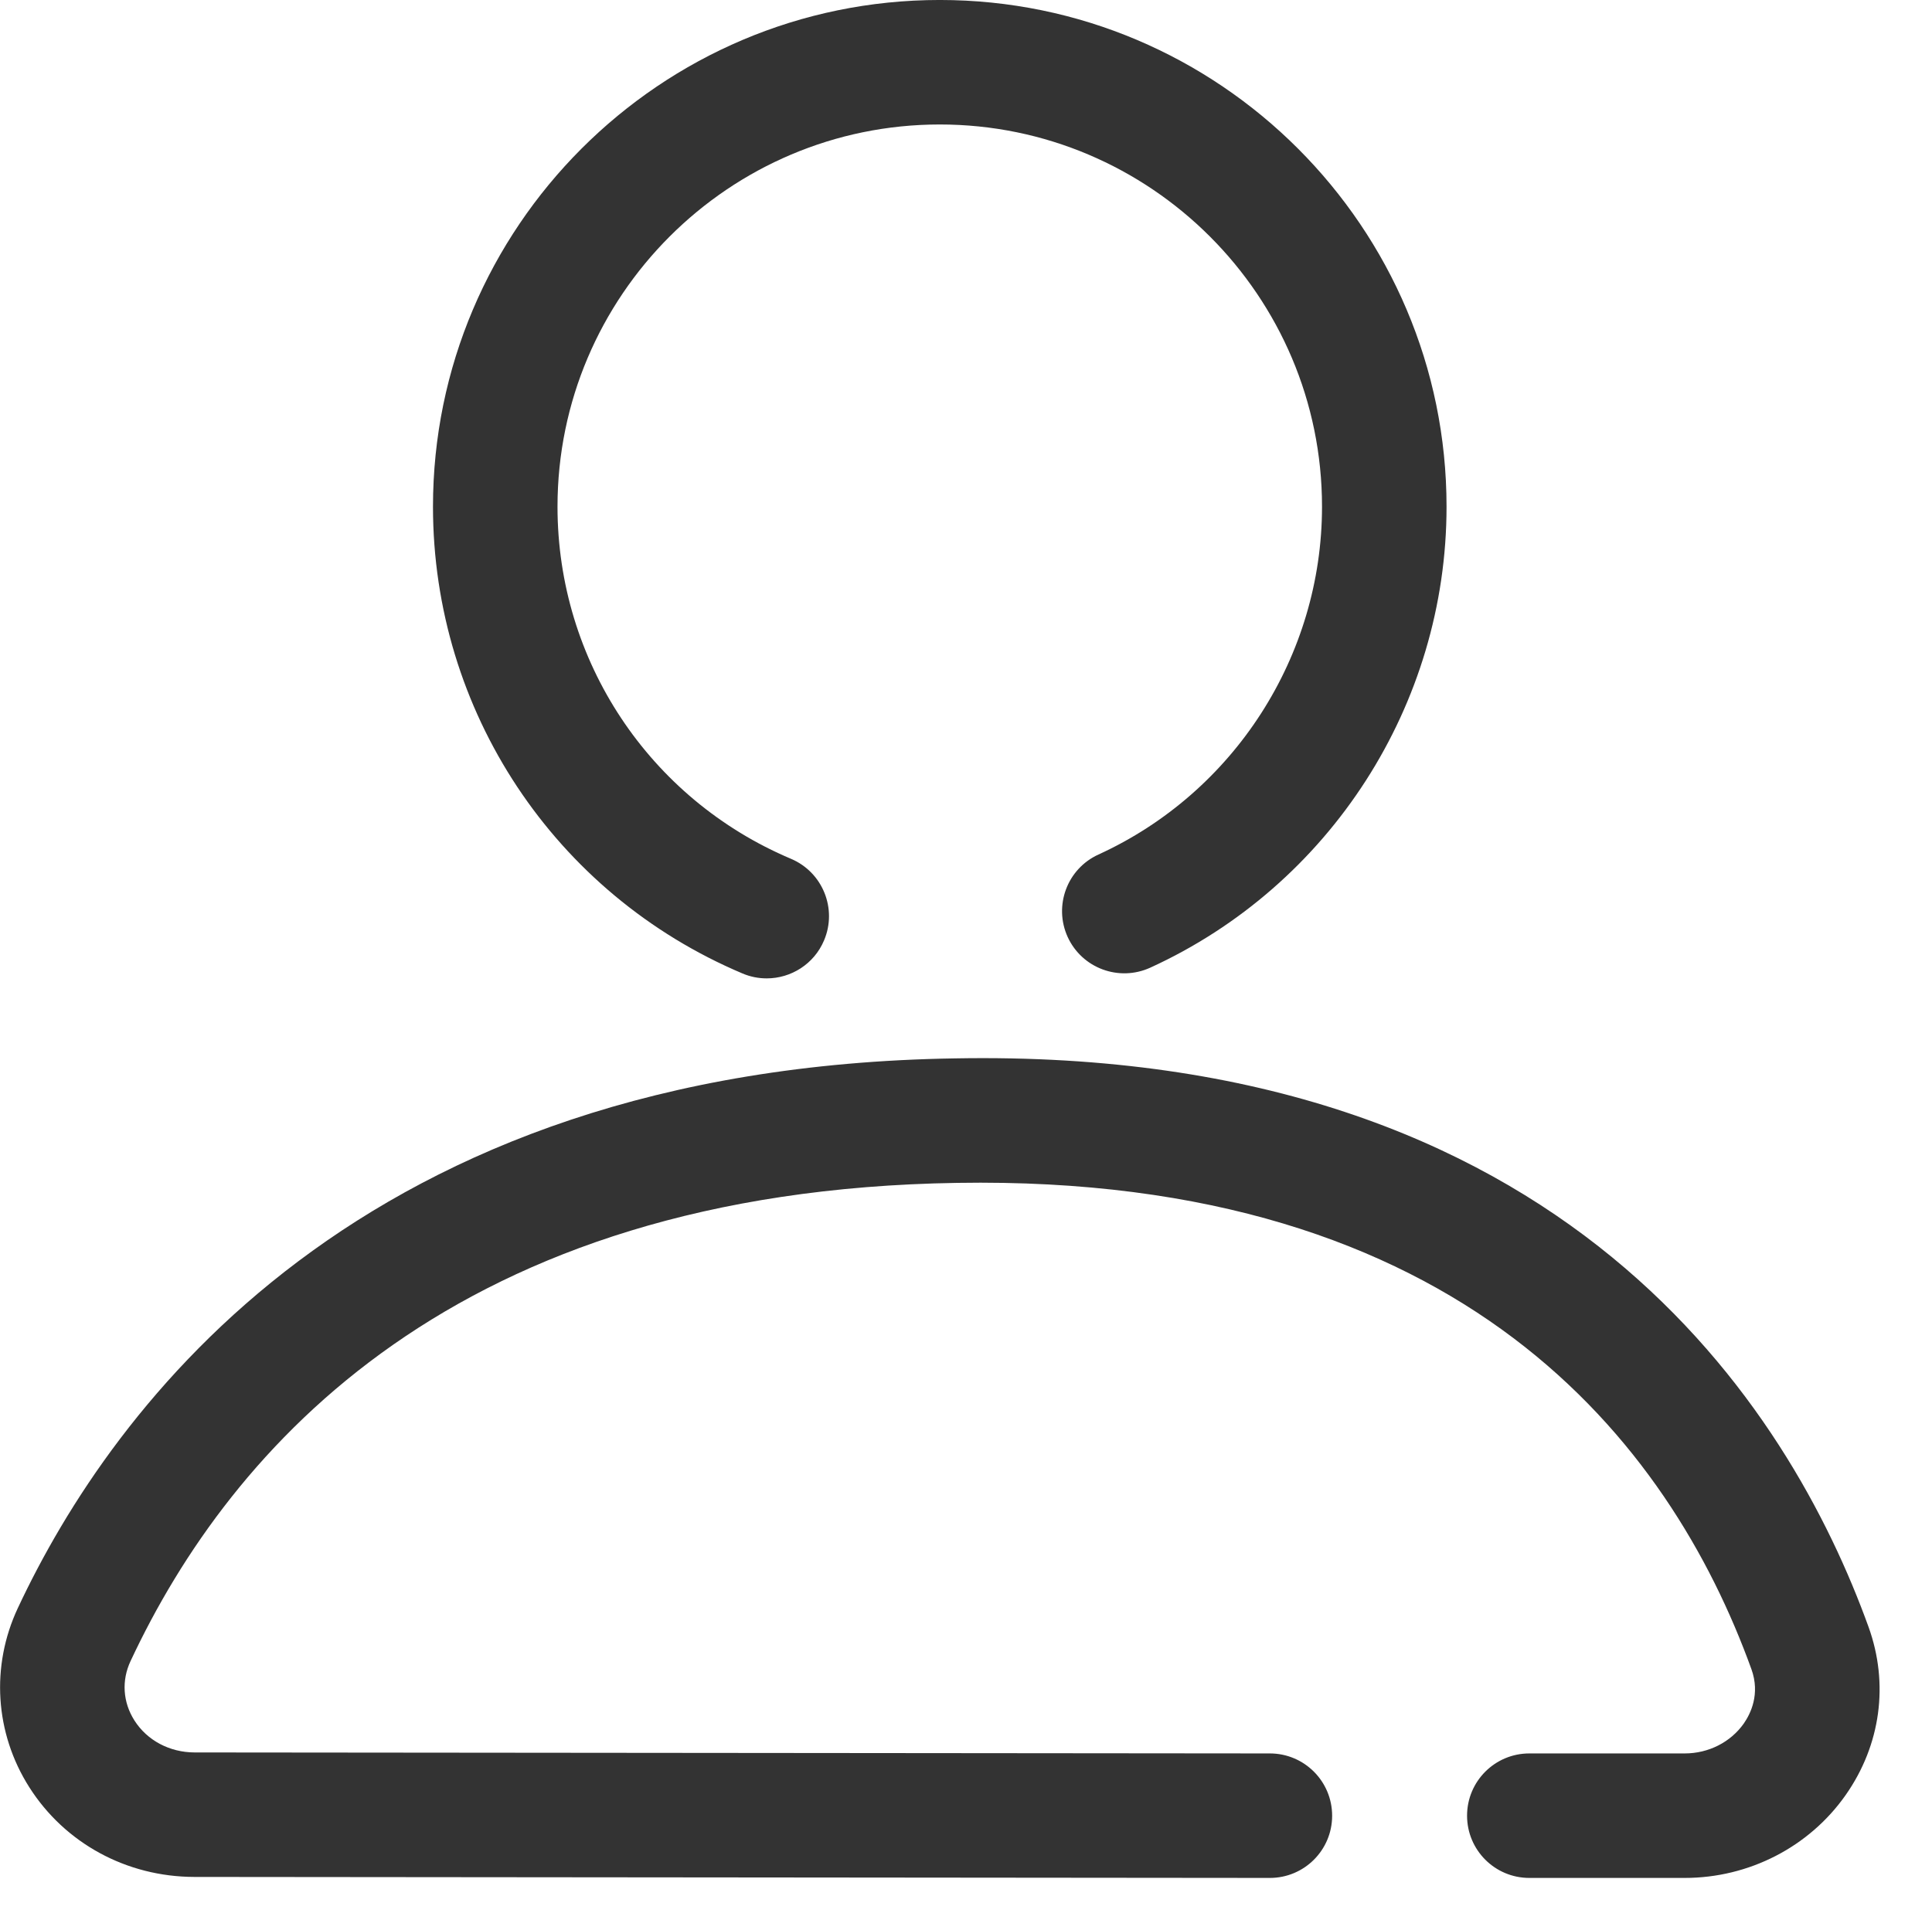
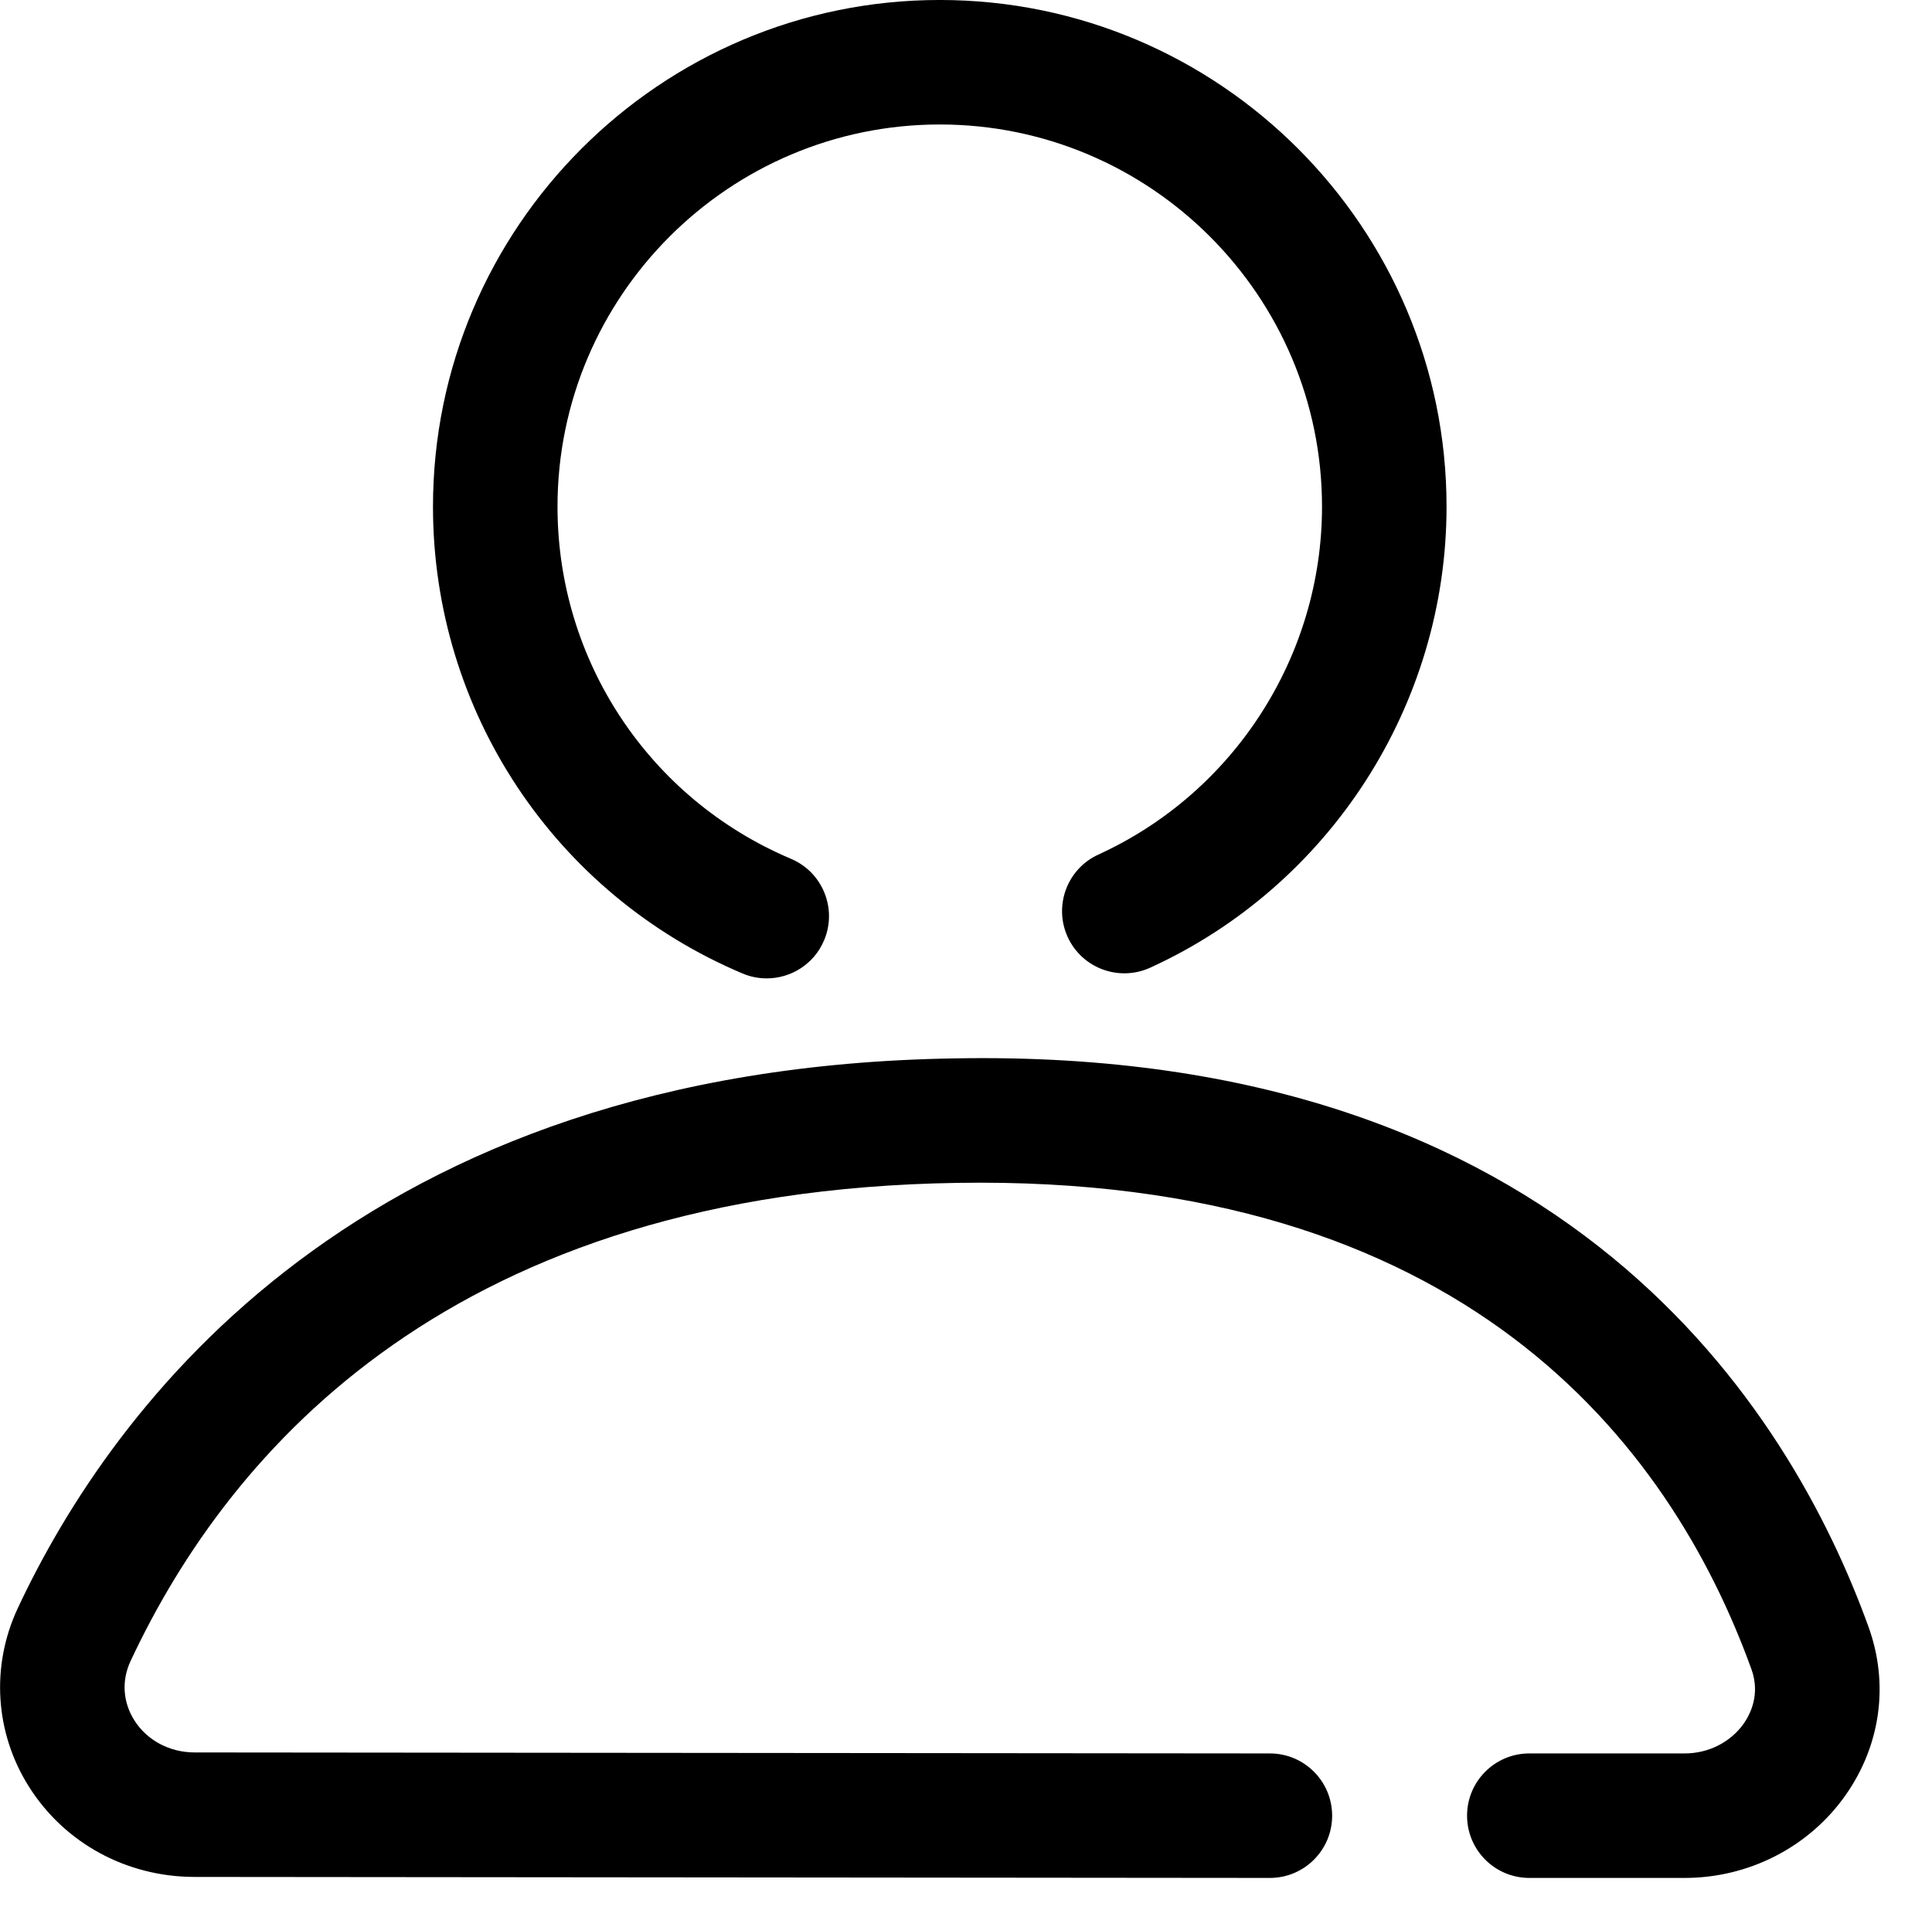
<svg xmlns="http://www.w3.org/2000/svg" t="1665743450438" class="icon" viewBox="0 0 1025 1024" version="1.1" p-id="7474" width="200.195" height="200">
-   <path d="M406.766 519.191C402.472 519.191 398.112 518.365 393.917 516.582 294.16 474.432 229.714 377.185 229.714 268.873 229.714 120.624 350.347-0.01 498.596-0.01 646.845-0.01 767.446 120.624 767.446 268.873 767.446 373.849 705.741 469.874 610.245 513.51 593.63 521.074 574.042 513.807 566.444 497.225 558.88 480.609 566.18 461.021 582.795 453.457 654.839 420.524 701.381 348.051 701.381 268.873 701.381 157.025 610.41 66.055 498.596 66.055 386.782 66.055 295.778 157.025 295.778 268.873 295.778 350.594 344.402 423.926 419.649 455.736 436.429 462.838 444.324 482.228 437.189 499.041 431.871 511.627 419.649 519.191 406.766 519.191" p-id="7475" fill="#333333" />
-   <path d="M673.72 996.547 673.687 996.547 103.088 996.018C67.149 995.952 34.414 978.148 15.519 948.386-2.715 919.681-4.961 884.171 9.441 853.385 59.485 746.526 190.623 566.533 506.709 561.644 831.614 555.698 949.804 748.475 991.325 863.328 1002.226 893.486 997.833 925.99 979.202 952.548 959.878 980.097 927.936 996.547 893.781 996.547L811.365 996.547C793.132 996.547 778.333 981.781 778.333 963.515 778.333 945.248 793.132 930.482 811.365 930.482L893.781 930.482C906.432 930.482 918.126 924.537 925.129 914.627 928.696 909.507 933.981 899.003 929.191 885.757 885.787 765.751 776.351 623.282 507.766 627.709 241.592 631.838 122.412 767.931 69.296 881.396 64.407 891.769 65.167 903.297 71.311 912.975 78.049 923.579 89.974 929.921 103.187 929.954L673.753 930.482C691.987 930.515 706.752 945.281 706.752 963.548 706.752 981.781 691.954 996.547 673.72 996.547" p-id="7476" fill="#333333" />
+   <path d="M406.766 519.191C402.472 519.191 398.112 518.365 393.917 516.582 294.16 474.432 229.714 377.185 229.714 268.873 229.714 120.624 350.347-0.01 498.596-0.01 646.845-0.01 767.446 120.624 767.446 268.873 767.446 373.849 705.741 469.874 610.245 513.51 593.63 521.074 574.042 513.807 566.444 497.225 558.88 480.609 566.18 461.021 582.795 453.457 654.839 420.524 701.381 348.051 701.381 268.873 701.381 157.025 610.41 66.055 498.596 66.055 386.782 66.055 295.778 157.025 295.778 268.873 295.778 350.594 344.402 423.926 419.649 455.736 436.429 462.838 444.324 482.228 437.189 499.041 431.871 511.627 419.649 519.191 406.766 519.191" p-id="7475" fill="currentColor" />
+   <path d="M673.72 996.547 673.687 996.547 103.088 996.018C67.149 995.952 34.414 978.148 15.519 948.386-2.715 919.681-4.961 884.171 9.441 853.385 59.485 746.526 190.623 566.533 506.709 561.644 831.614 555.698 949.804 748.475 991.325 863.328 1002.226 893.486 997.833 925.99 979.202 952.548 959.878 980.097 927.936 996.547 893.781 996.547L811.365 996.547C793.132 996.547 778.333 981.781 778.333 963.515 778.333 945.248 793.132 930.482 811.365 930.482L893.781 930.482C906.432 930.482 918.126 924.537 925.129 914.627 928.696 909.507 933.981 899.003 929.191 885.757 885.787 765.751 776.351 623.282 507.766 627.709 241.592 631.838 122.412 767.931 69.296 881.396 64.407 891.769 65.167 903.297 71.311 912.975 78.049 923.579 89.974 929.921 103.187 929.954L673.753 930.482C691.987 930.515 706.752 945.281 706.752 963.548 706.752 981.781 691.954 996.547 673.72 996.547" p-id="7476" fill="currentColor" />
</svg>
